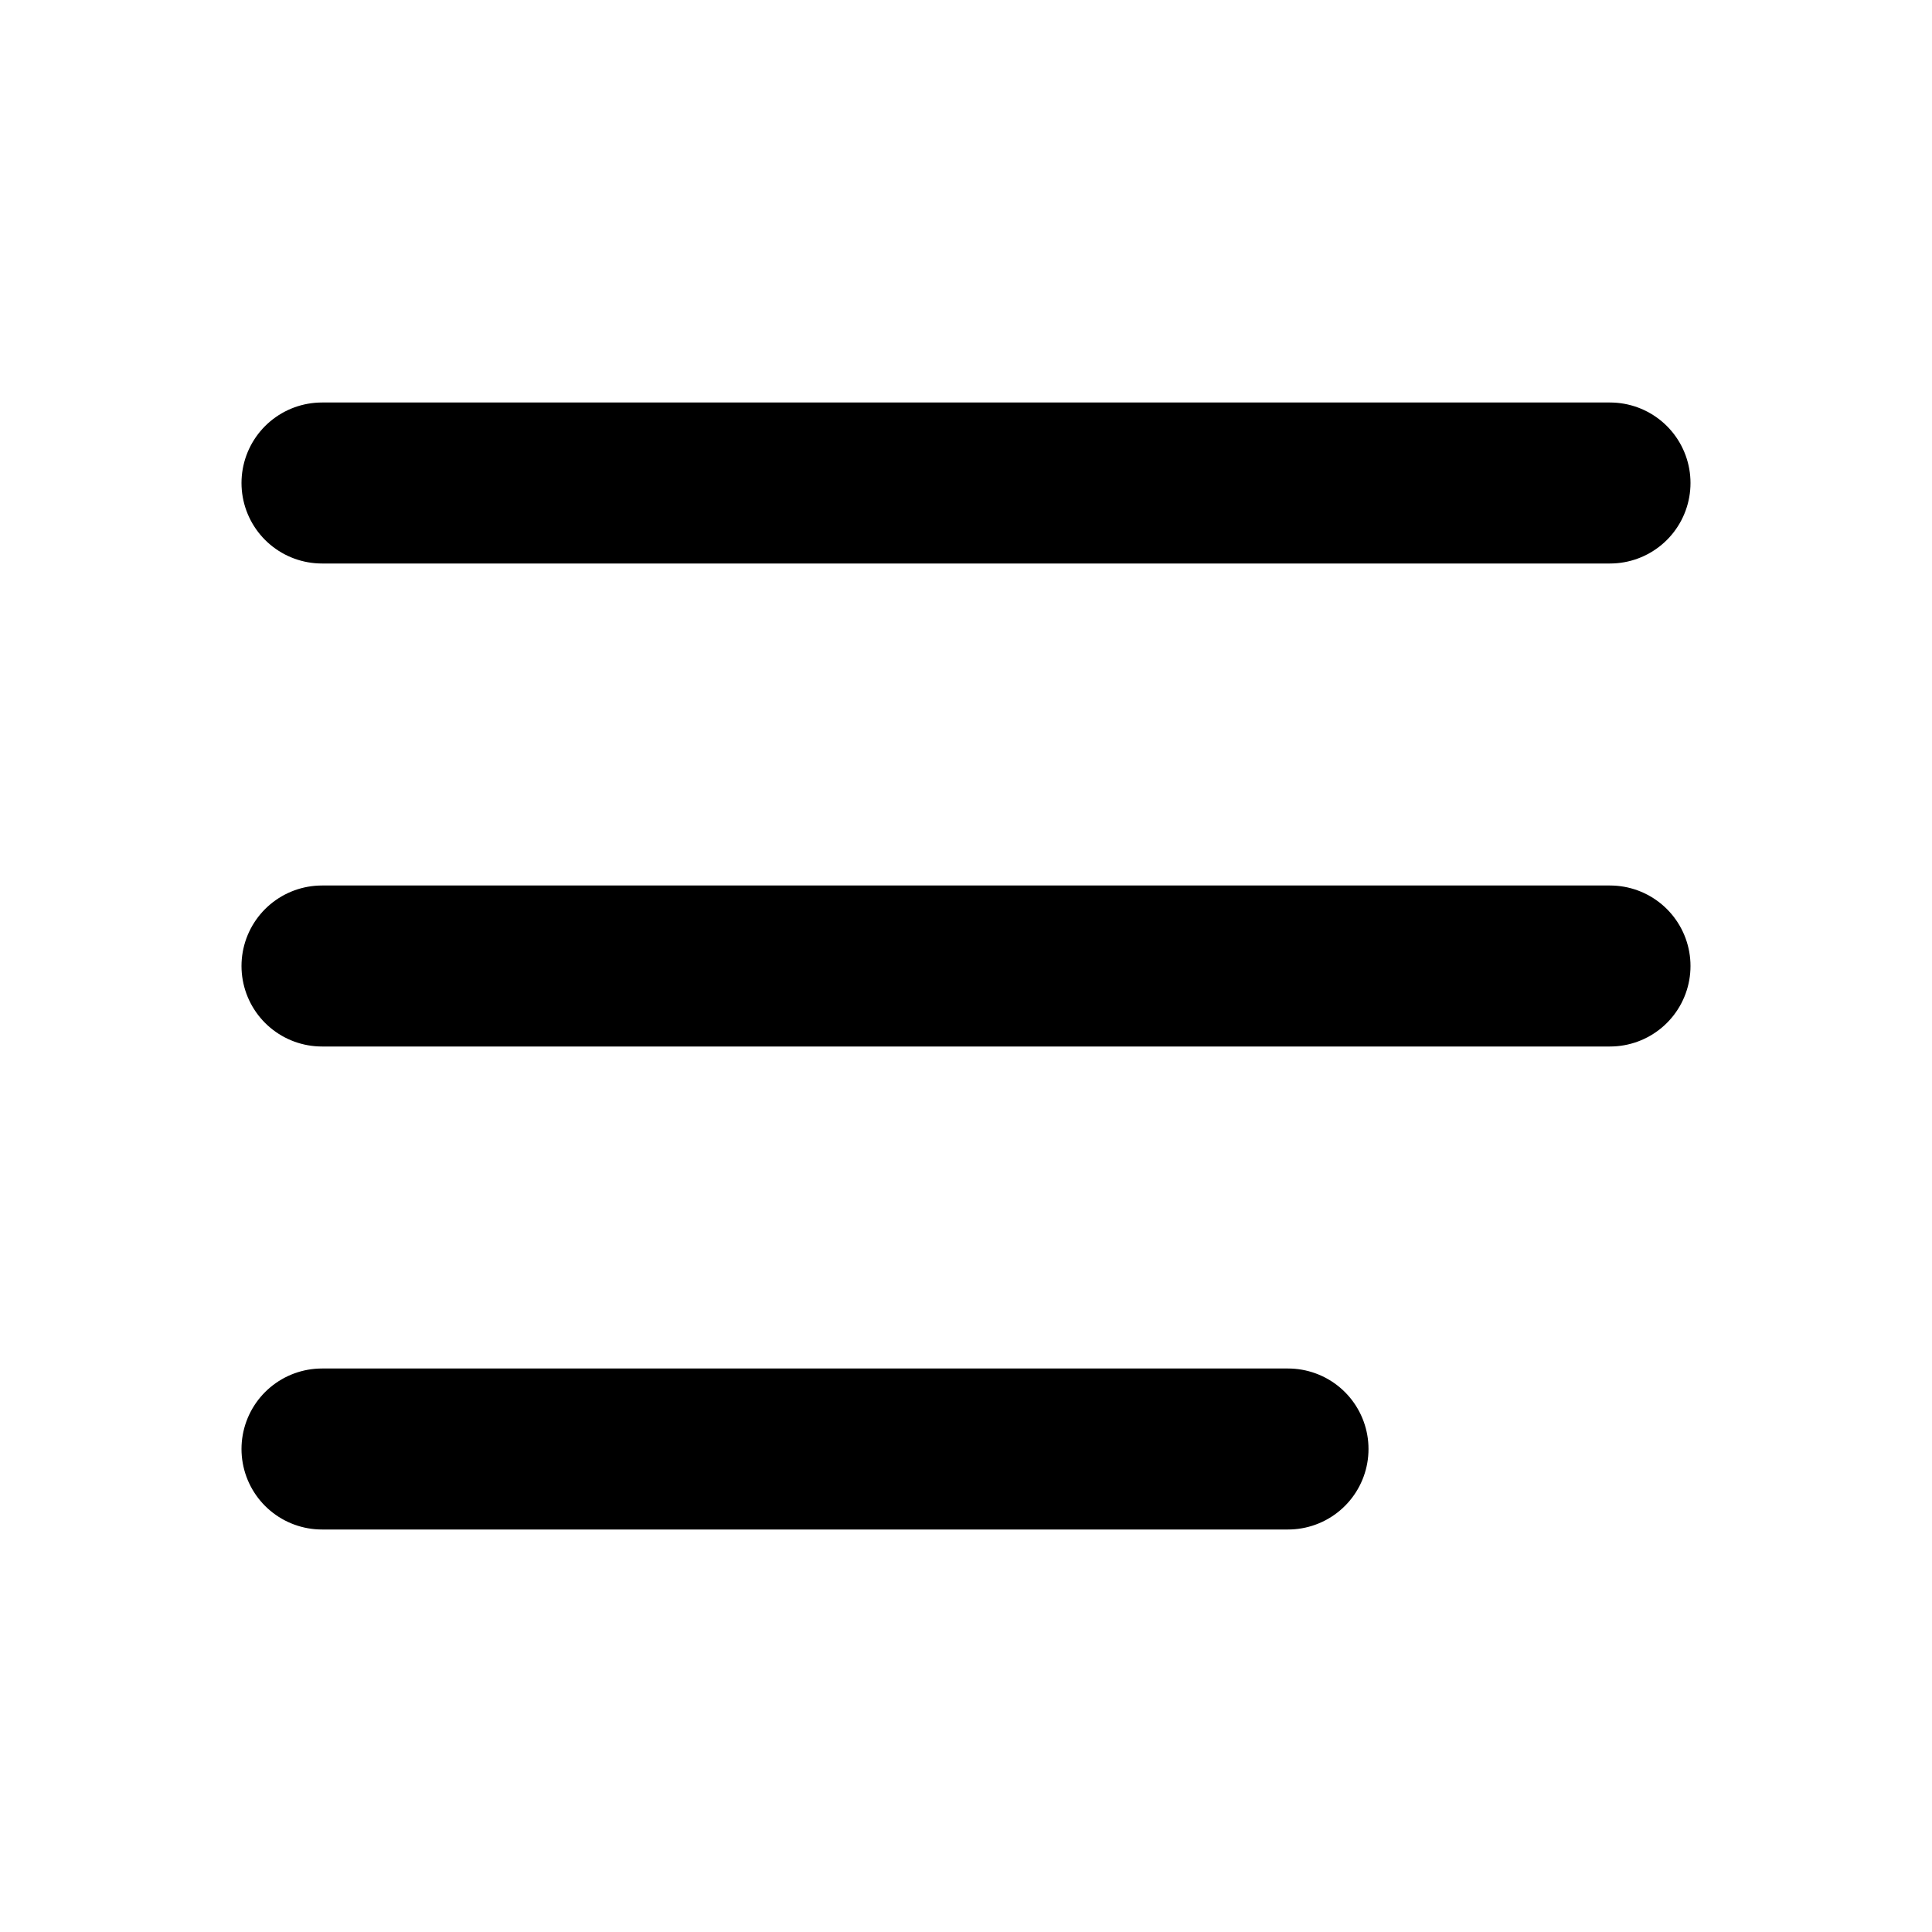
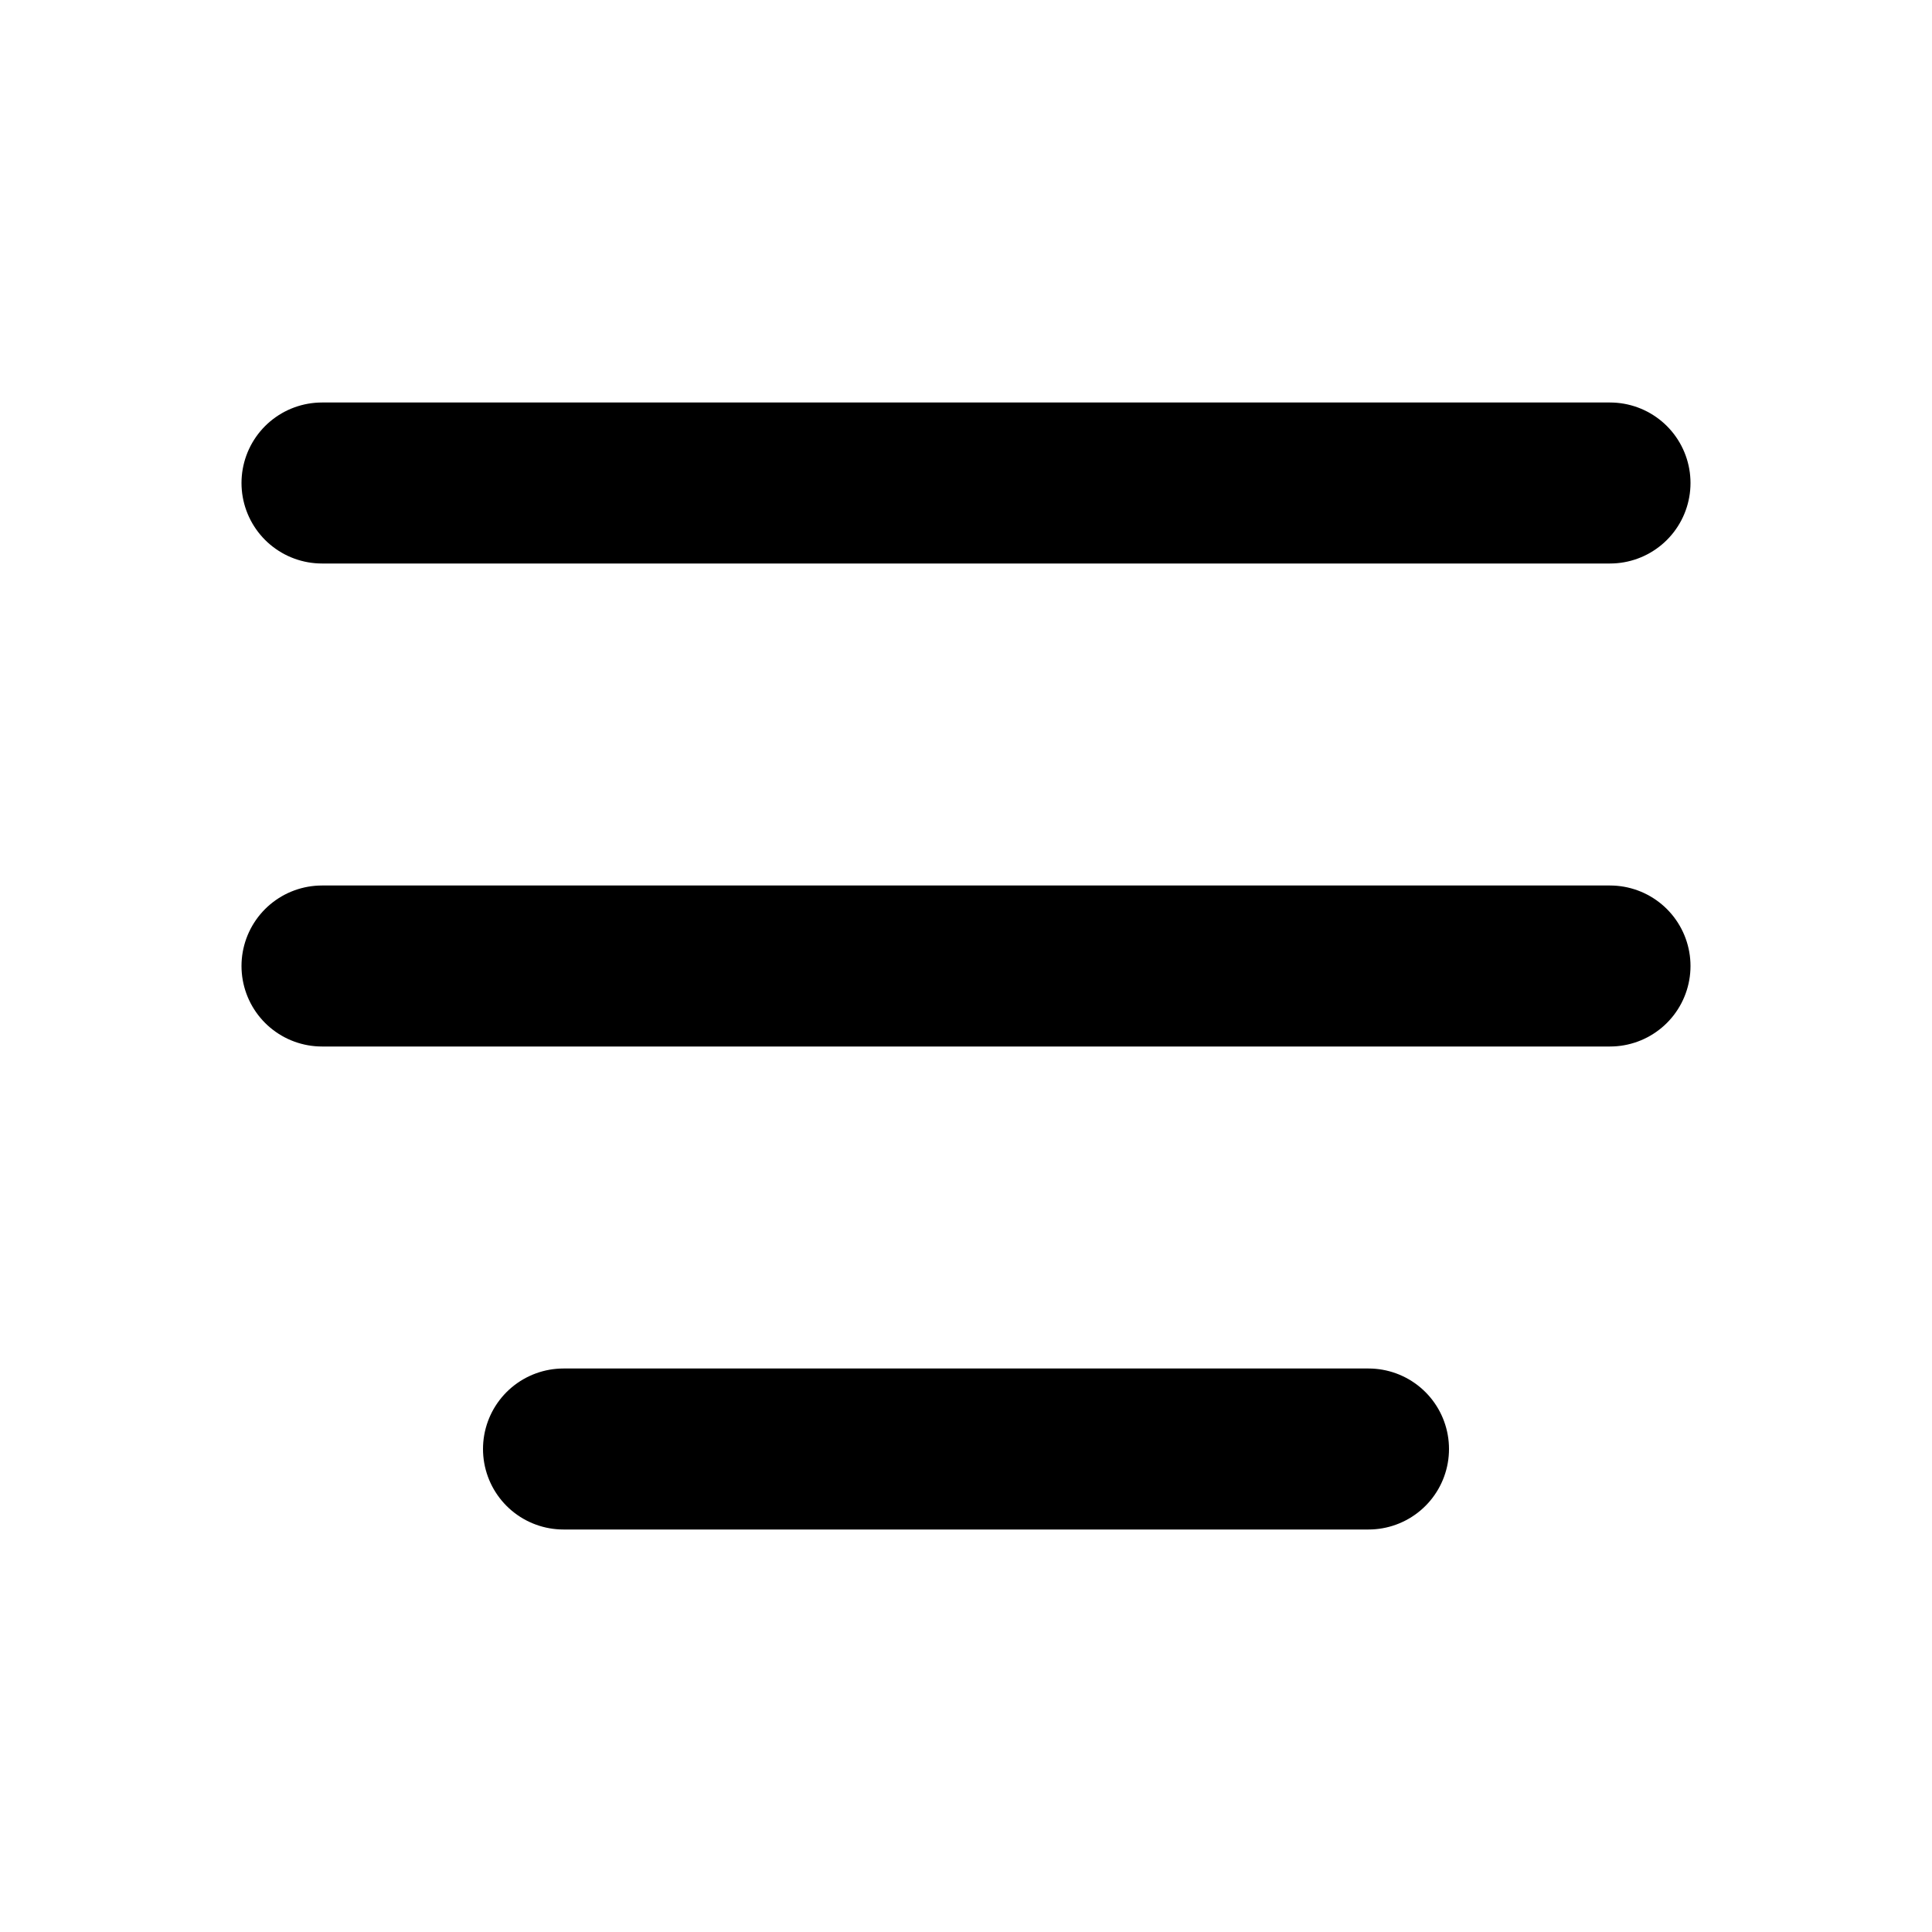
<svg xmlns="http://www.w3.org/2000/svg" width="24" height="24" viewBox="0 0 24 24" fill="none" stroke="currentColor" stroke-width="2" stroke-linecap="round" stroke-linejoin="round">
  <path d="M4 6l16 0" />
  <path d="M4 12l16 0" />
-   <path d="M4 18l12 0" />
+   <path d="M7 18l10 0" />
</svg>
